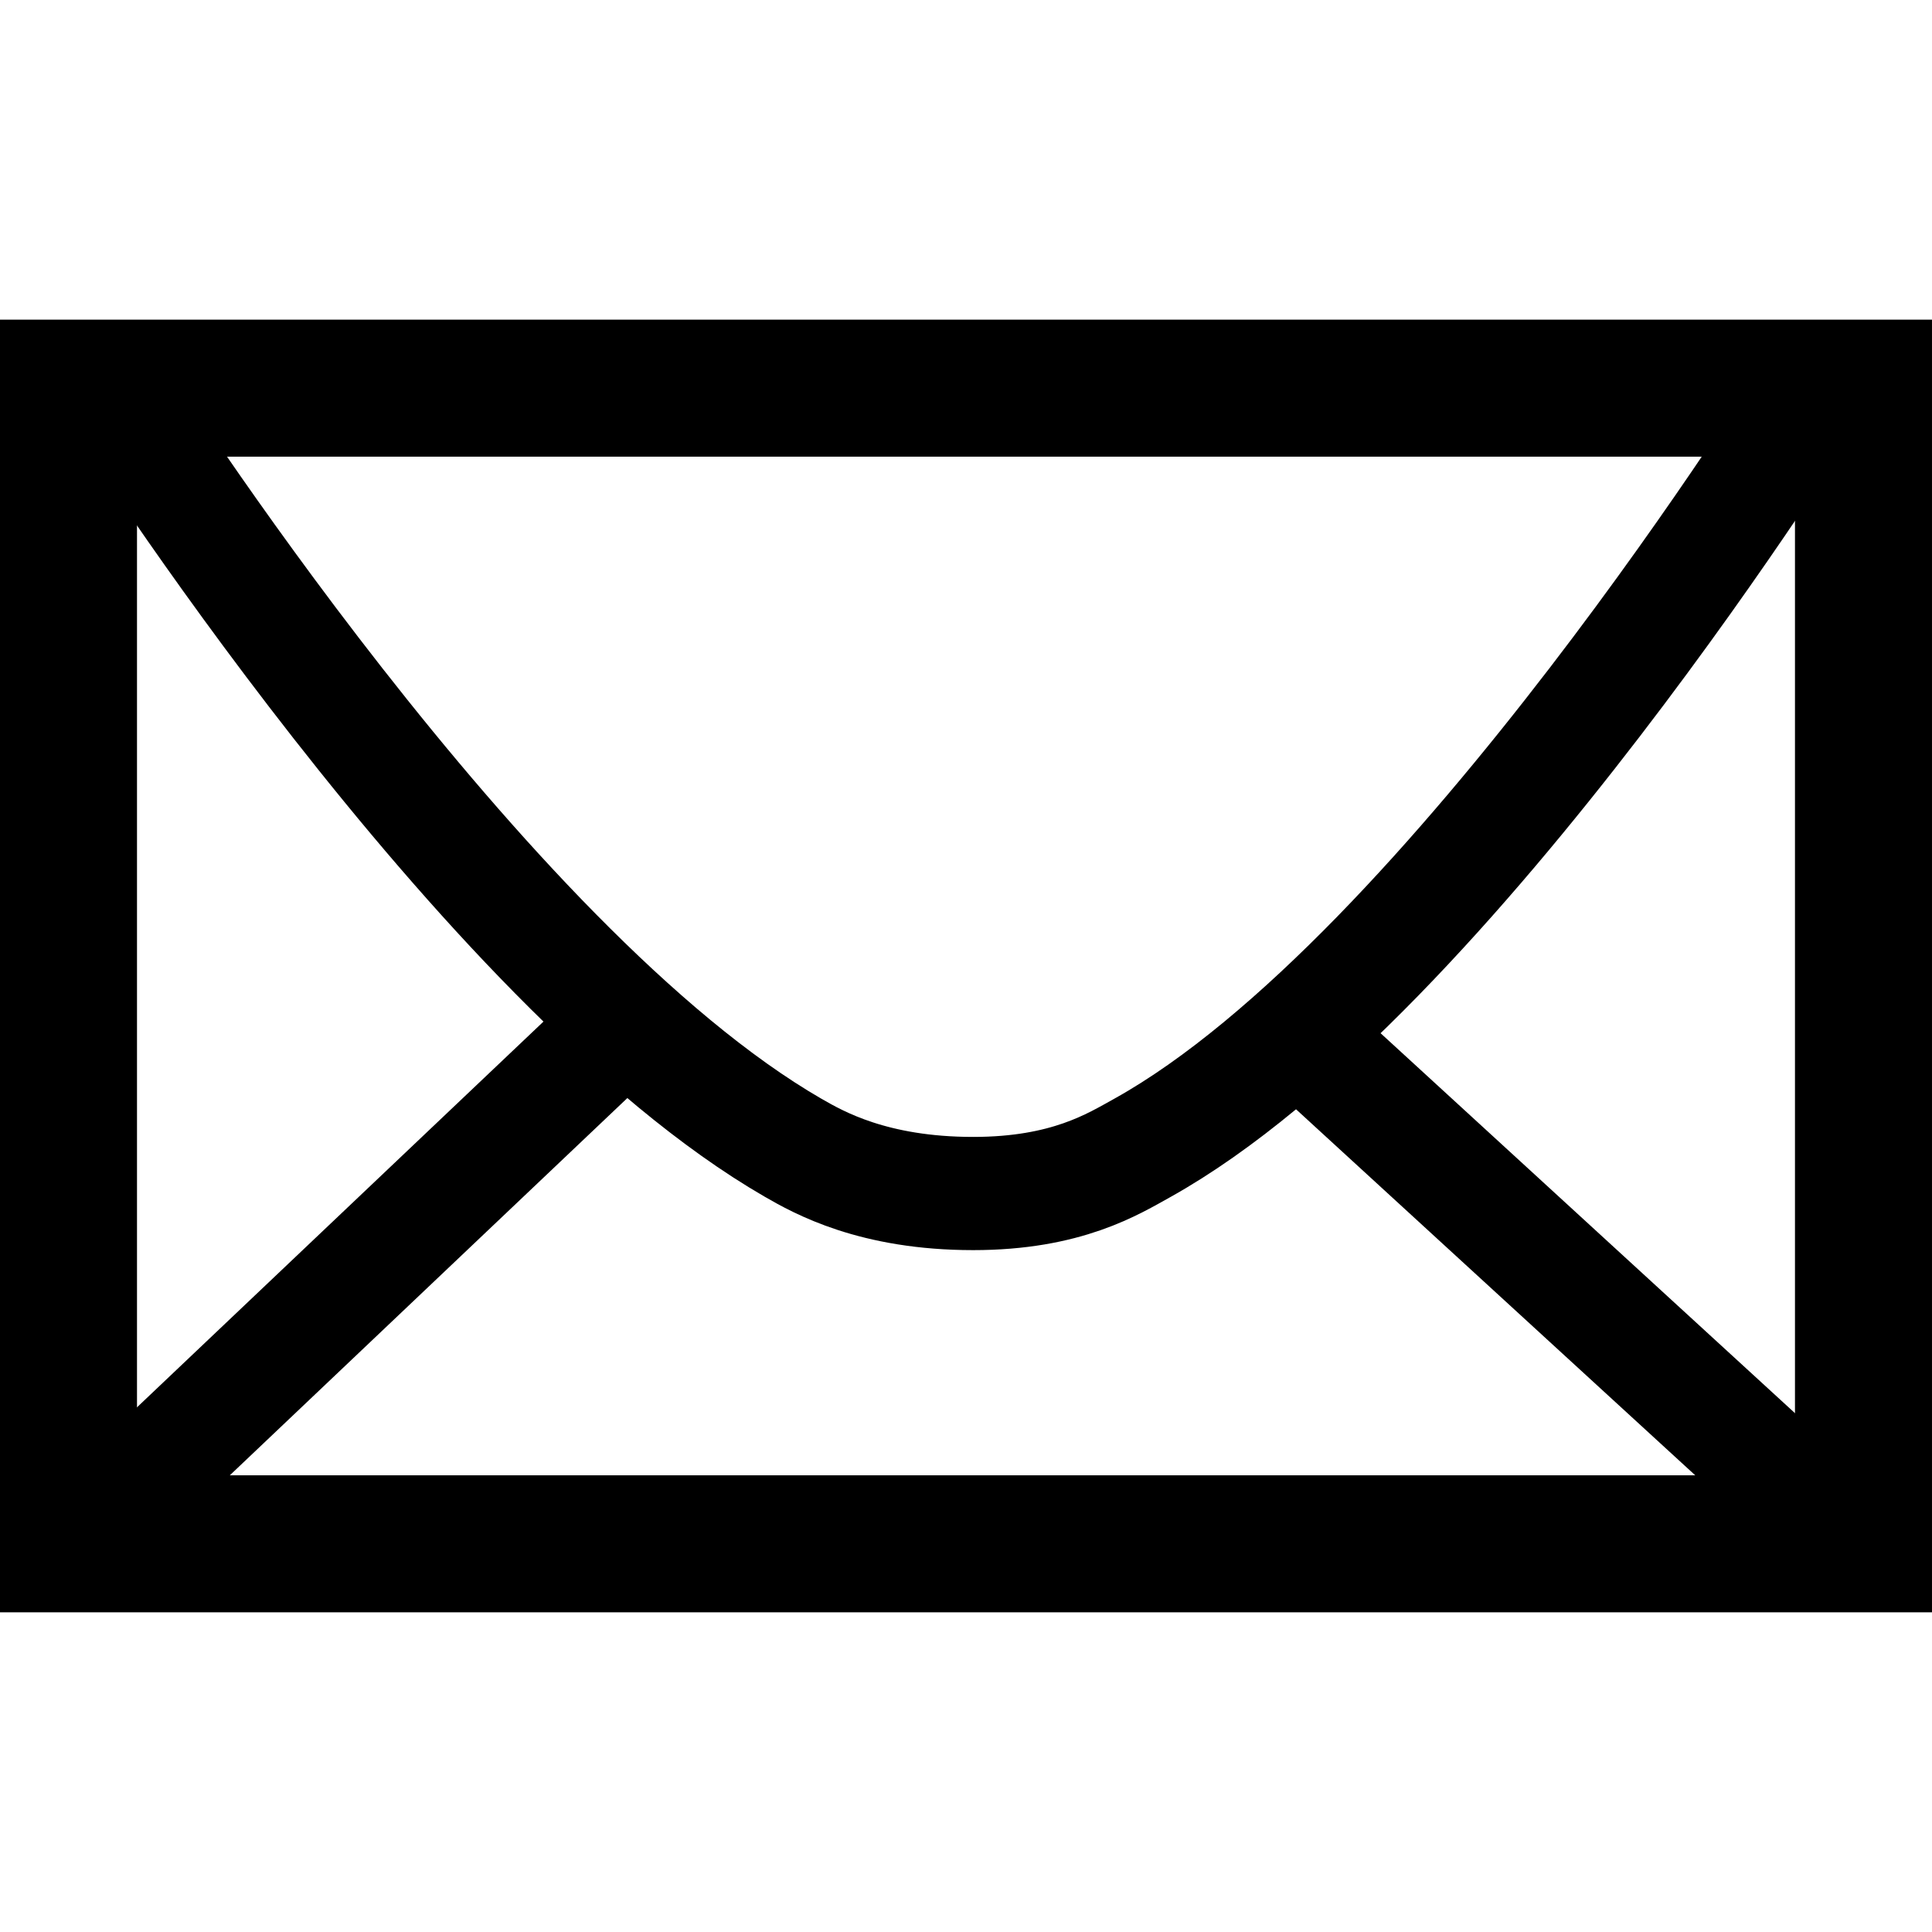
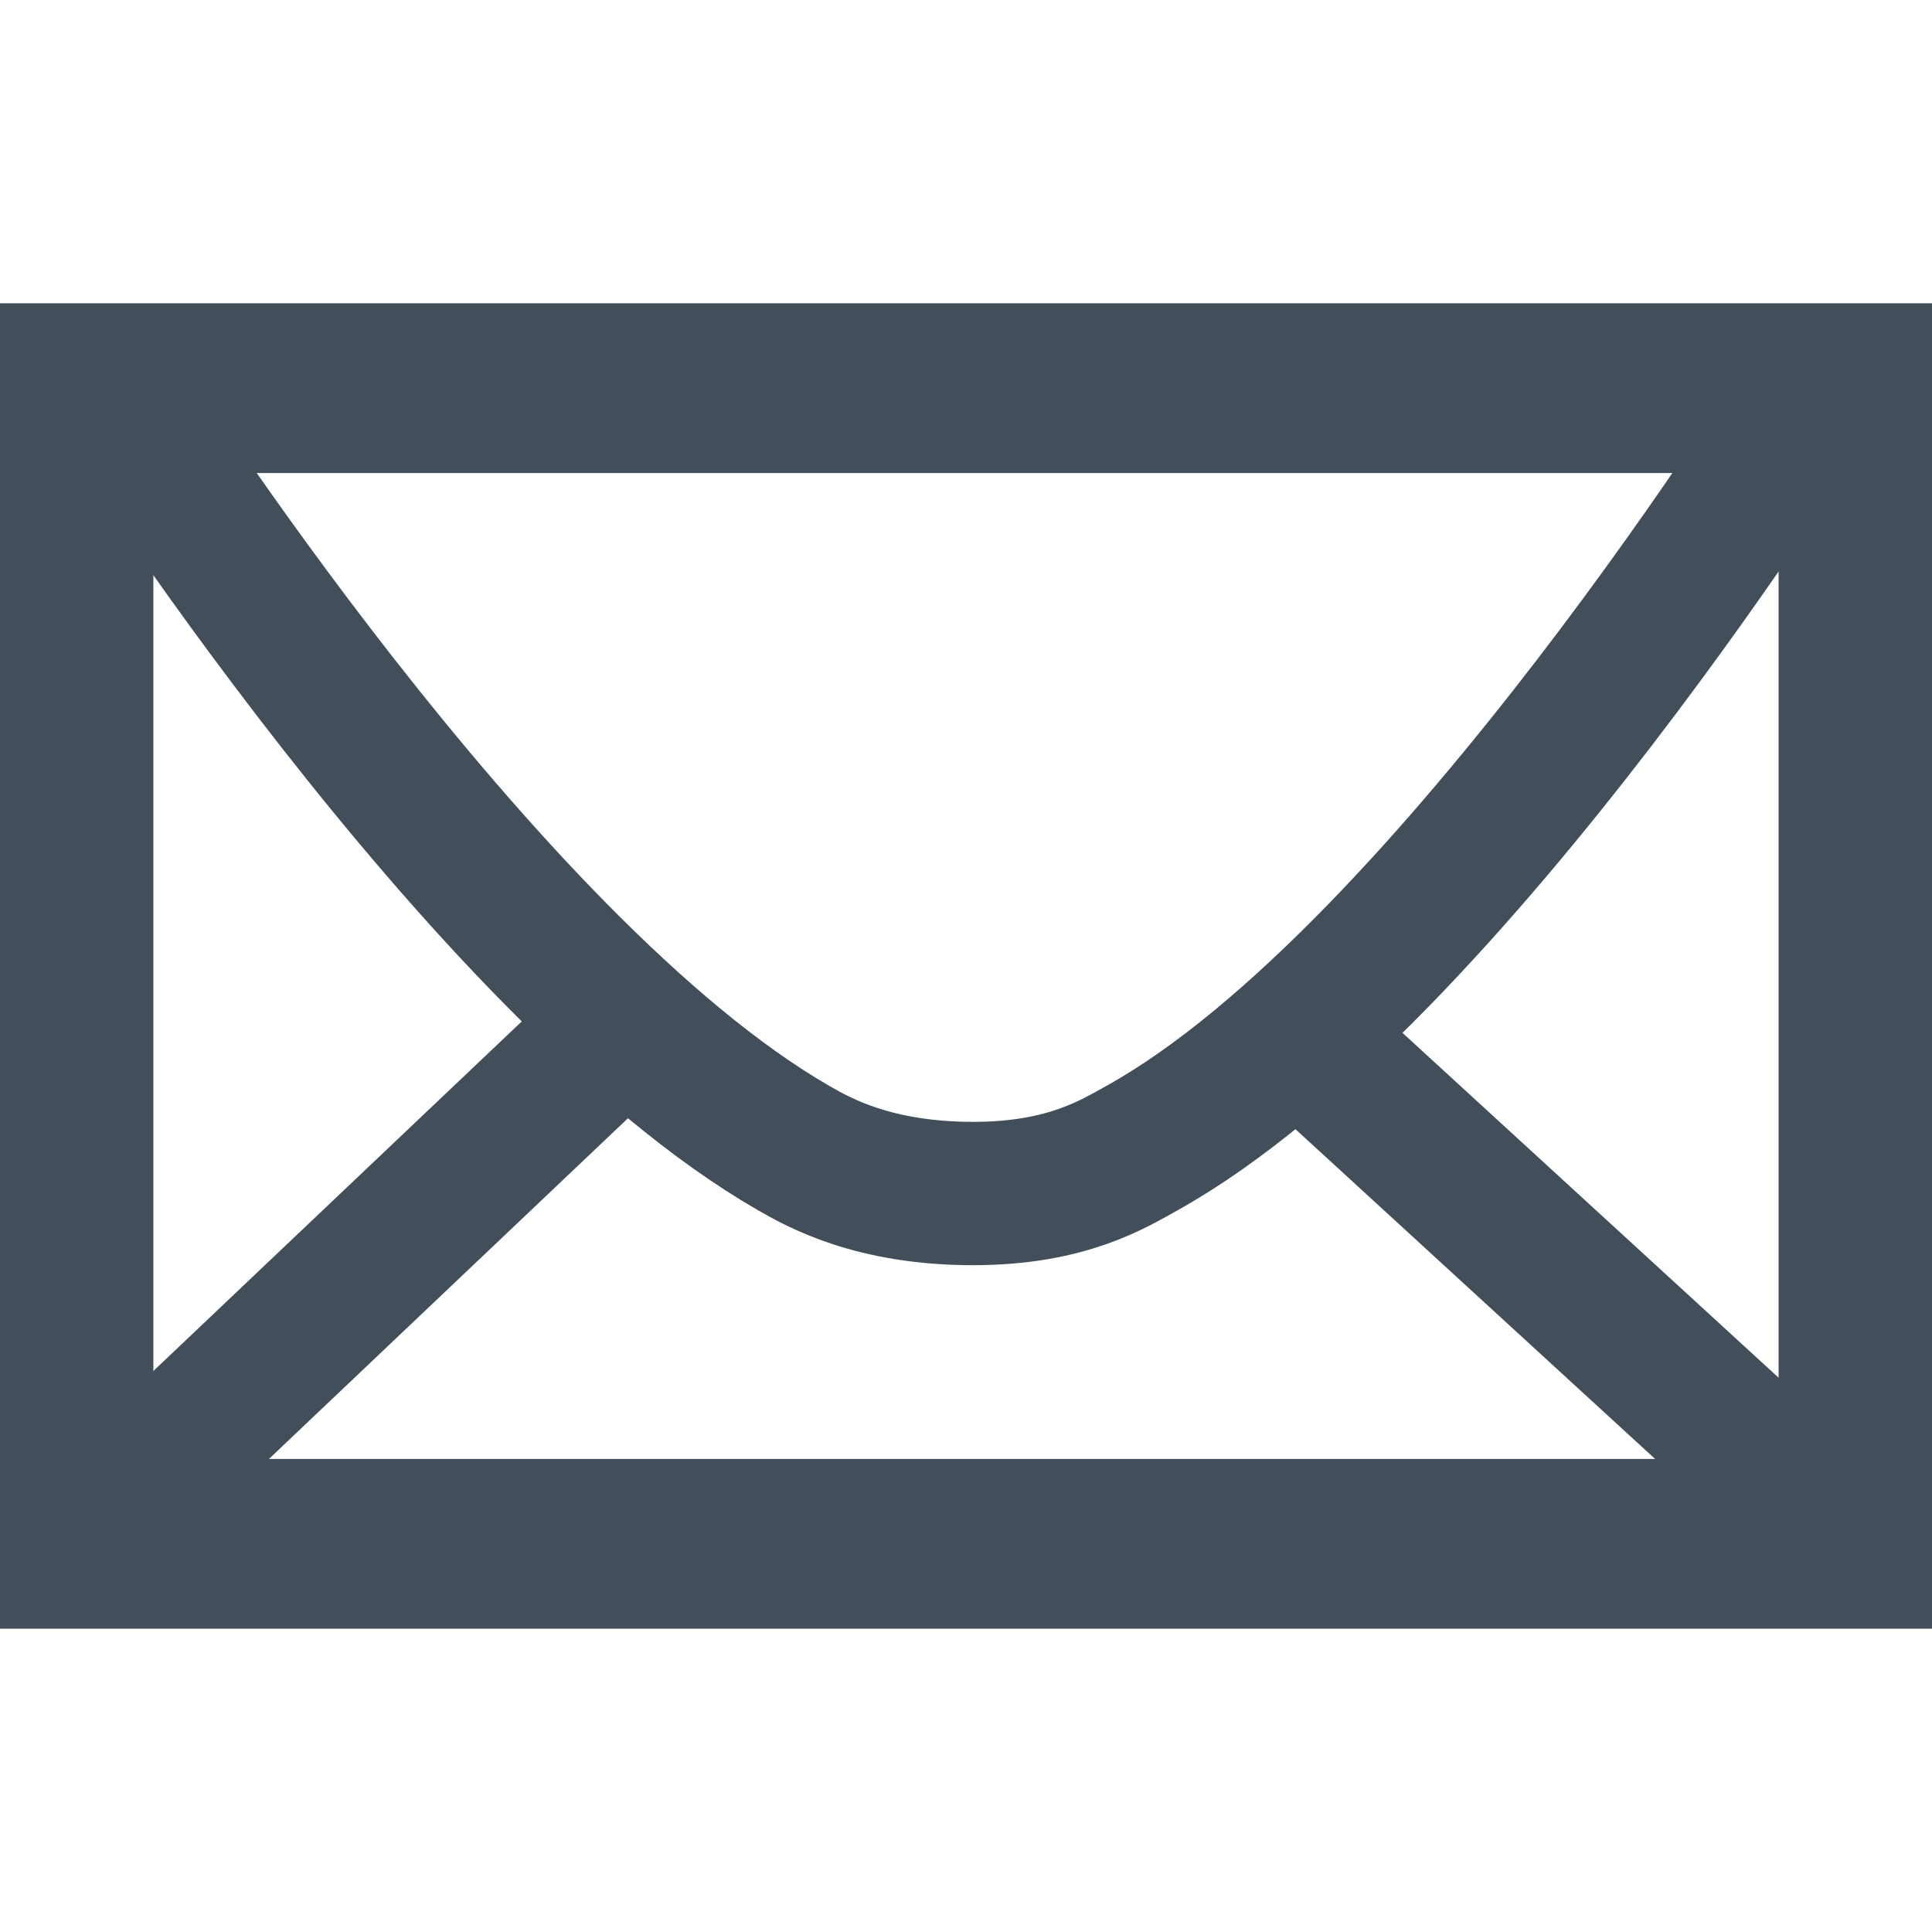
<svg xmlns="http://www.w3.org/2000/svg" width="512" height="512" viewBox="0 0 512 512" id="svg4170" version="1.1">
  <defs id="defs4172" />
  <g id="layer1" transform="translate(0,-540.3622)">
    <g id="g4743" transform="matrix(32.86066,0,0,32.86066,-16327.892,-28210.14)">
      <g id="g4752">
-         <path style="fill:none;fill-rule:evenodd;stroke:#000000;stroke-width:1.105;stroke-linecap:butt;stroke-linejoin:miter;stroke-miterlimit:4;stroke-dasharray:none;stroke-opacity:1" d="m 497.435,878.052 0,9.32 14.476,0 0,-9.32 z" id="path4189" />
-         <path d="m 507.04,882.978 4.946,4.535 z m -4.919,0 -4.779,4.535 z m -4.294,-4.879 c 0,0 2.93,4.623 5.452,6.079 0.207,0.119 0.647,0.369 1.452,0.369 0.755,0 1.131,-0.239 1.366,-0.369 2.483,-1.385 5.428,-6.144 5.428,-6.144 z" style="fill:none;fill-rule:evenodd;stroke:#000000;stroke-width:0.913;stroke-linecap:butt;stroke-linejoin:miter;stroke-miterlimit:4;stroke-dasharray:none;stroke-opacity:1" id="path4739" />
+         <path style="fill:none;fill-rule:evenodd;stroke:#424f5a;stroke-width:1.369;stroke-linecap:butt;stroke-linejoin:miter;stroke-miterlimit:4;stroke-dasharray:none;stroke-opacity:1" d="m 497.435,878.052 0,9.32 14.476,0 0,-9.32 z" id="path4189" />
+         <path d="m 507.04,882.978 4.946,4.535 z m -4.919,0 -4.779,4.535 z m -4.294,-4.879 c 0,0 2.93,4.623 5.452,6.079 0.207,0.119 0.647,0.369 1.452,0.369 0.755,0 1.131,-0.239 1.366,-0.369 2.483,-1.385 5.428,-6.144 5.428,-6.144 z" style="fill:none;fill-rule:evenodd;stroke:#424f5a;stroke-width:1.156;stroke-linecap:butt;stroke-linejoin:miter;stroke-miterlimit:4;stroke-dasharray:none;stroke-opacity:1" id="path4739" />
      </g>
    </g>
  </g>
</svg>
